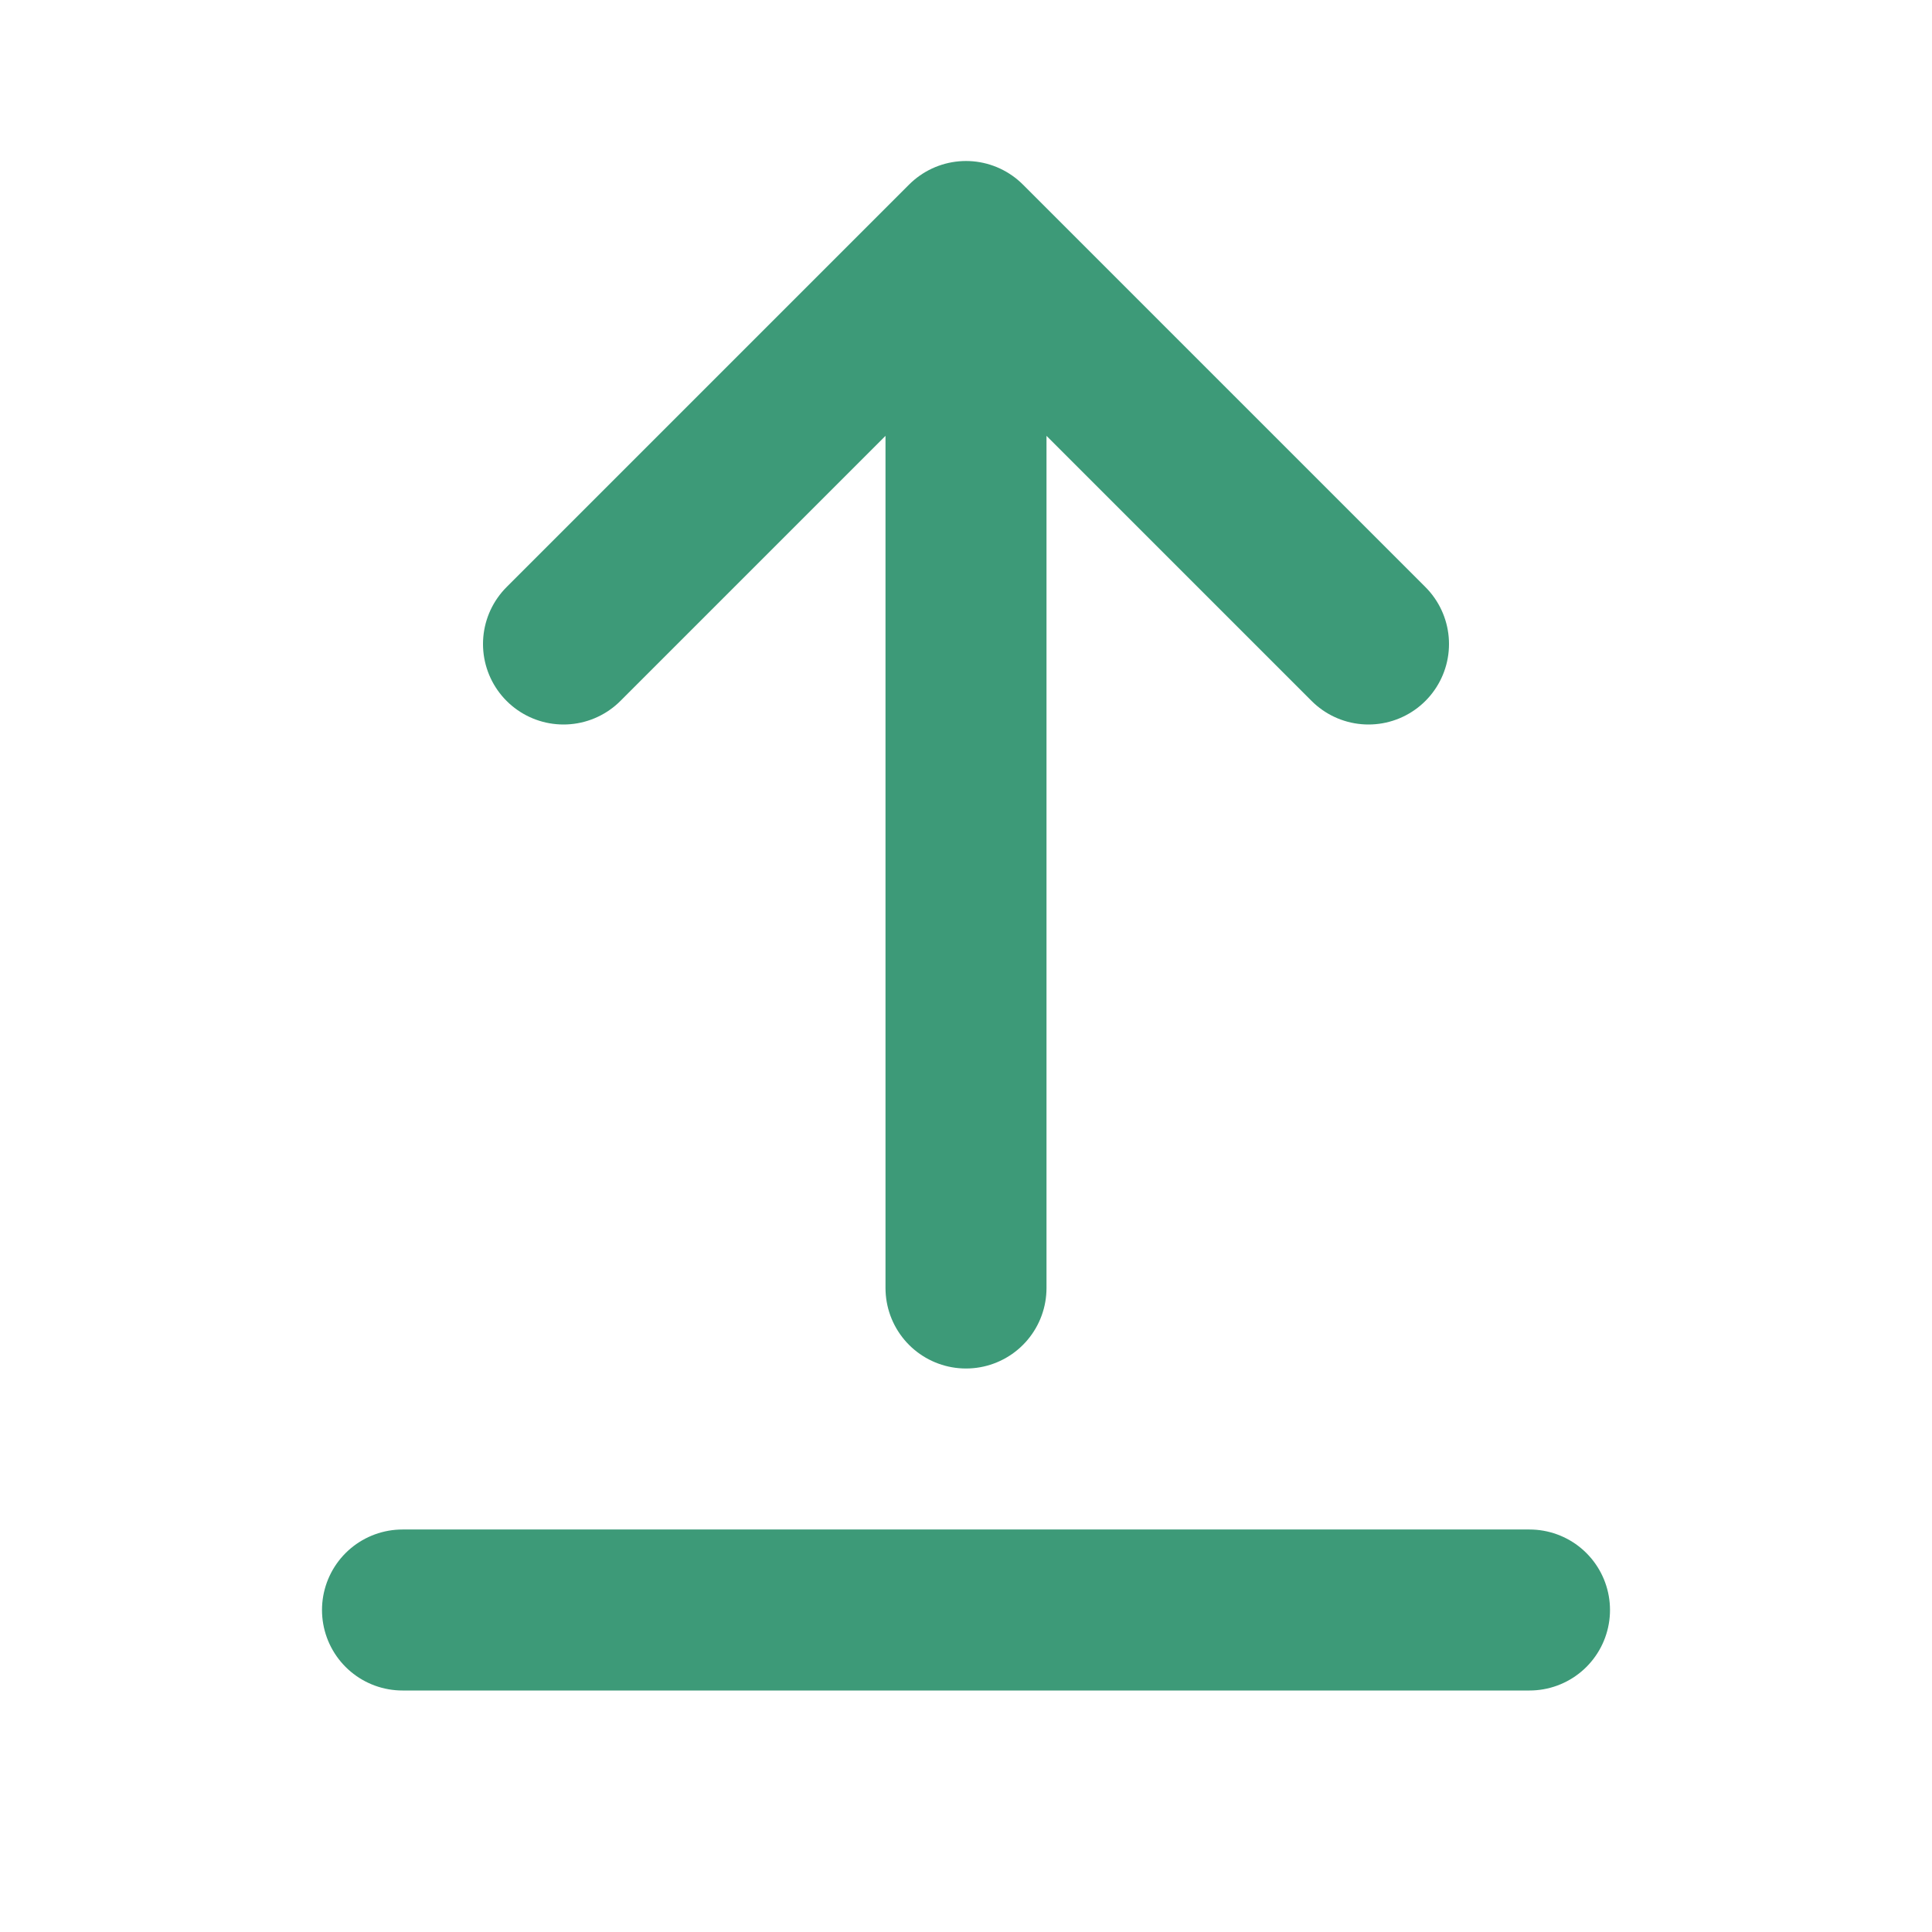
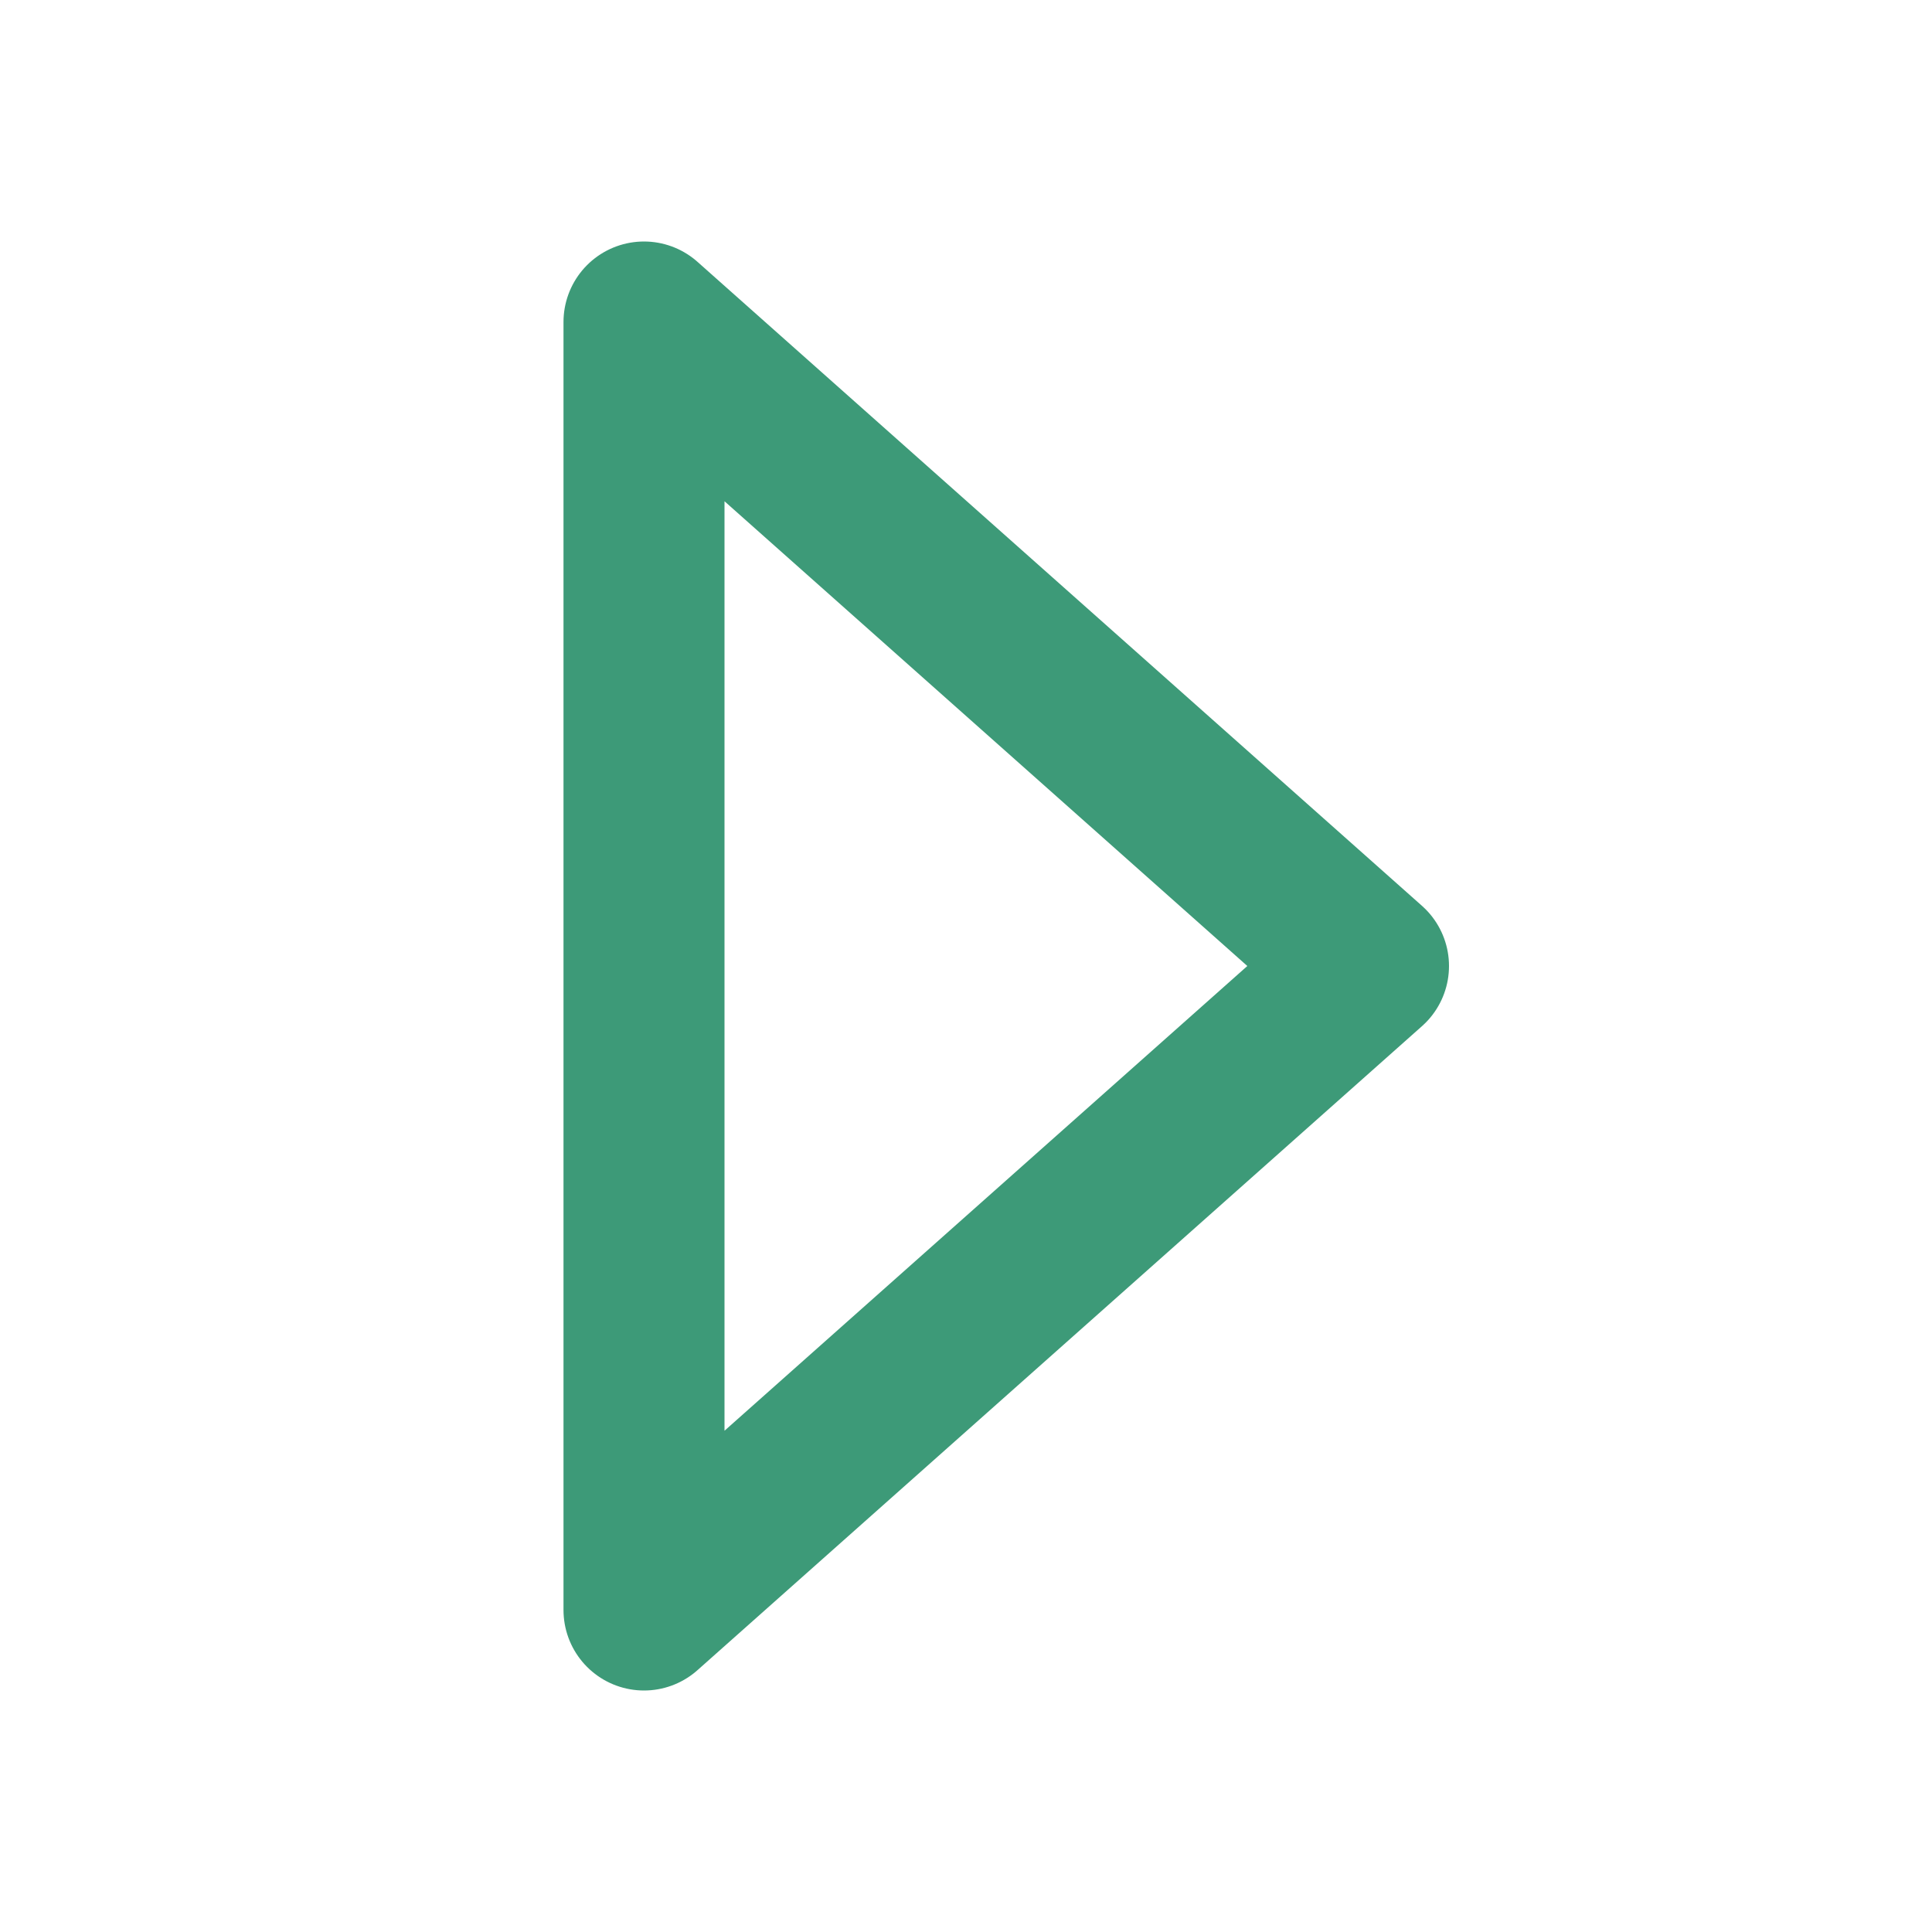
<svg xmlns="http://www.w3.org/2000/svg" width="24" height="24" viewBox="0 0 24 24" fill="none" stroke-linecap="round" stroke-linejoin="round" stroke="#3d9a78" stroke-width="2">
-   <path d="M12 16V5M7 8l5-5 5 5M5 20h14" />
+   <path d="M8 4 L17 12 L8 20 Z" />
</svg>
